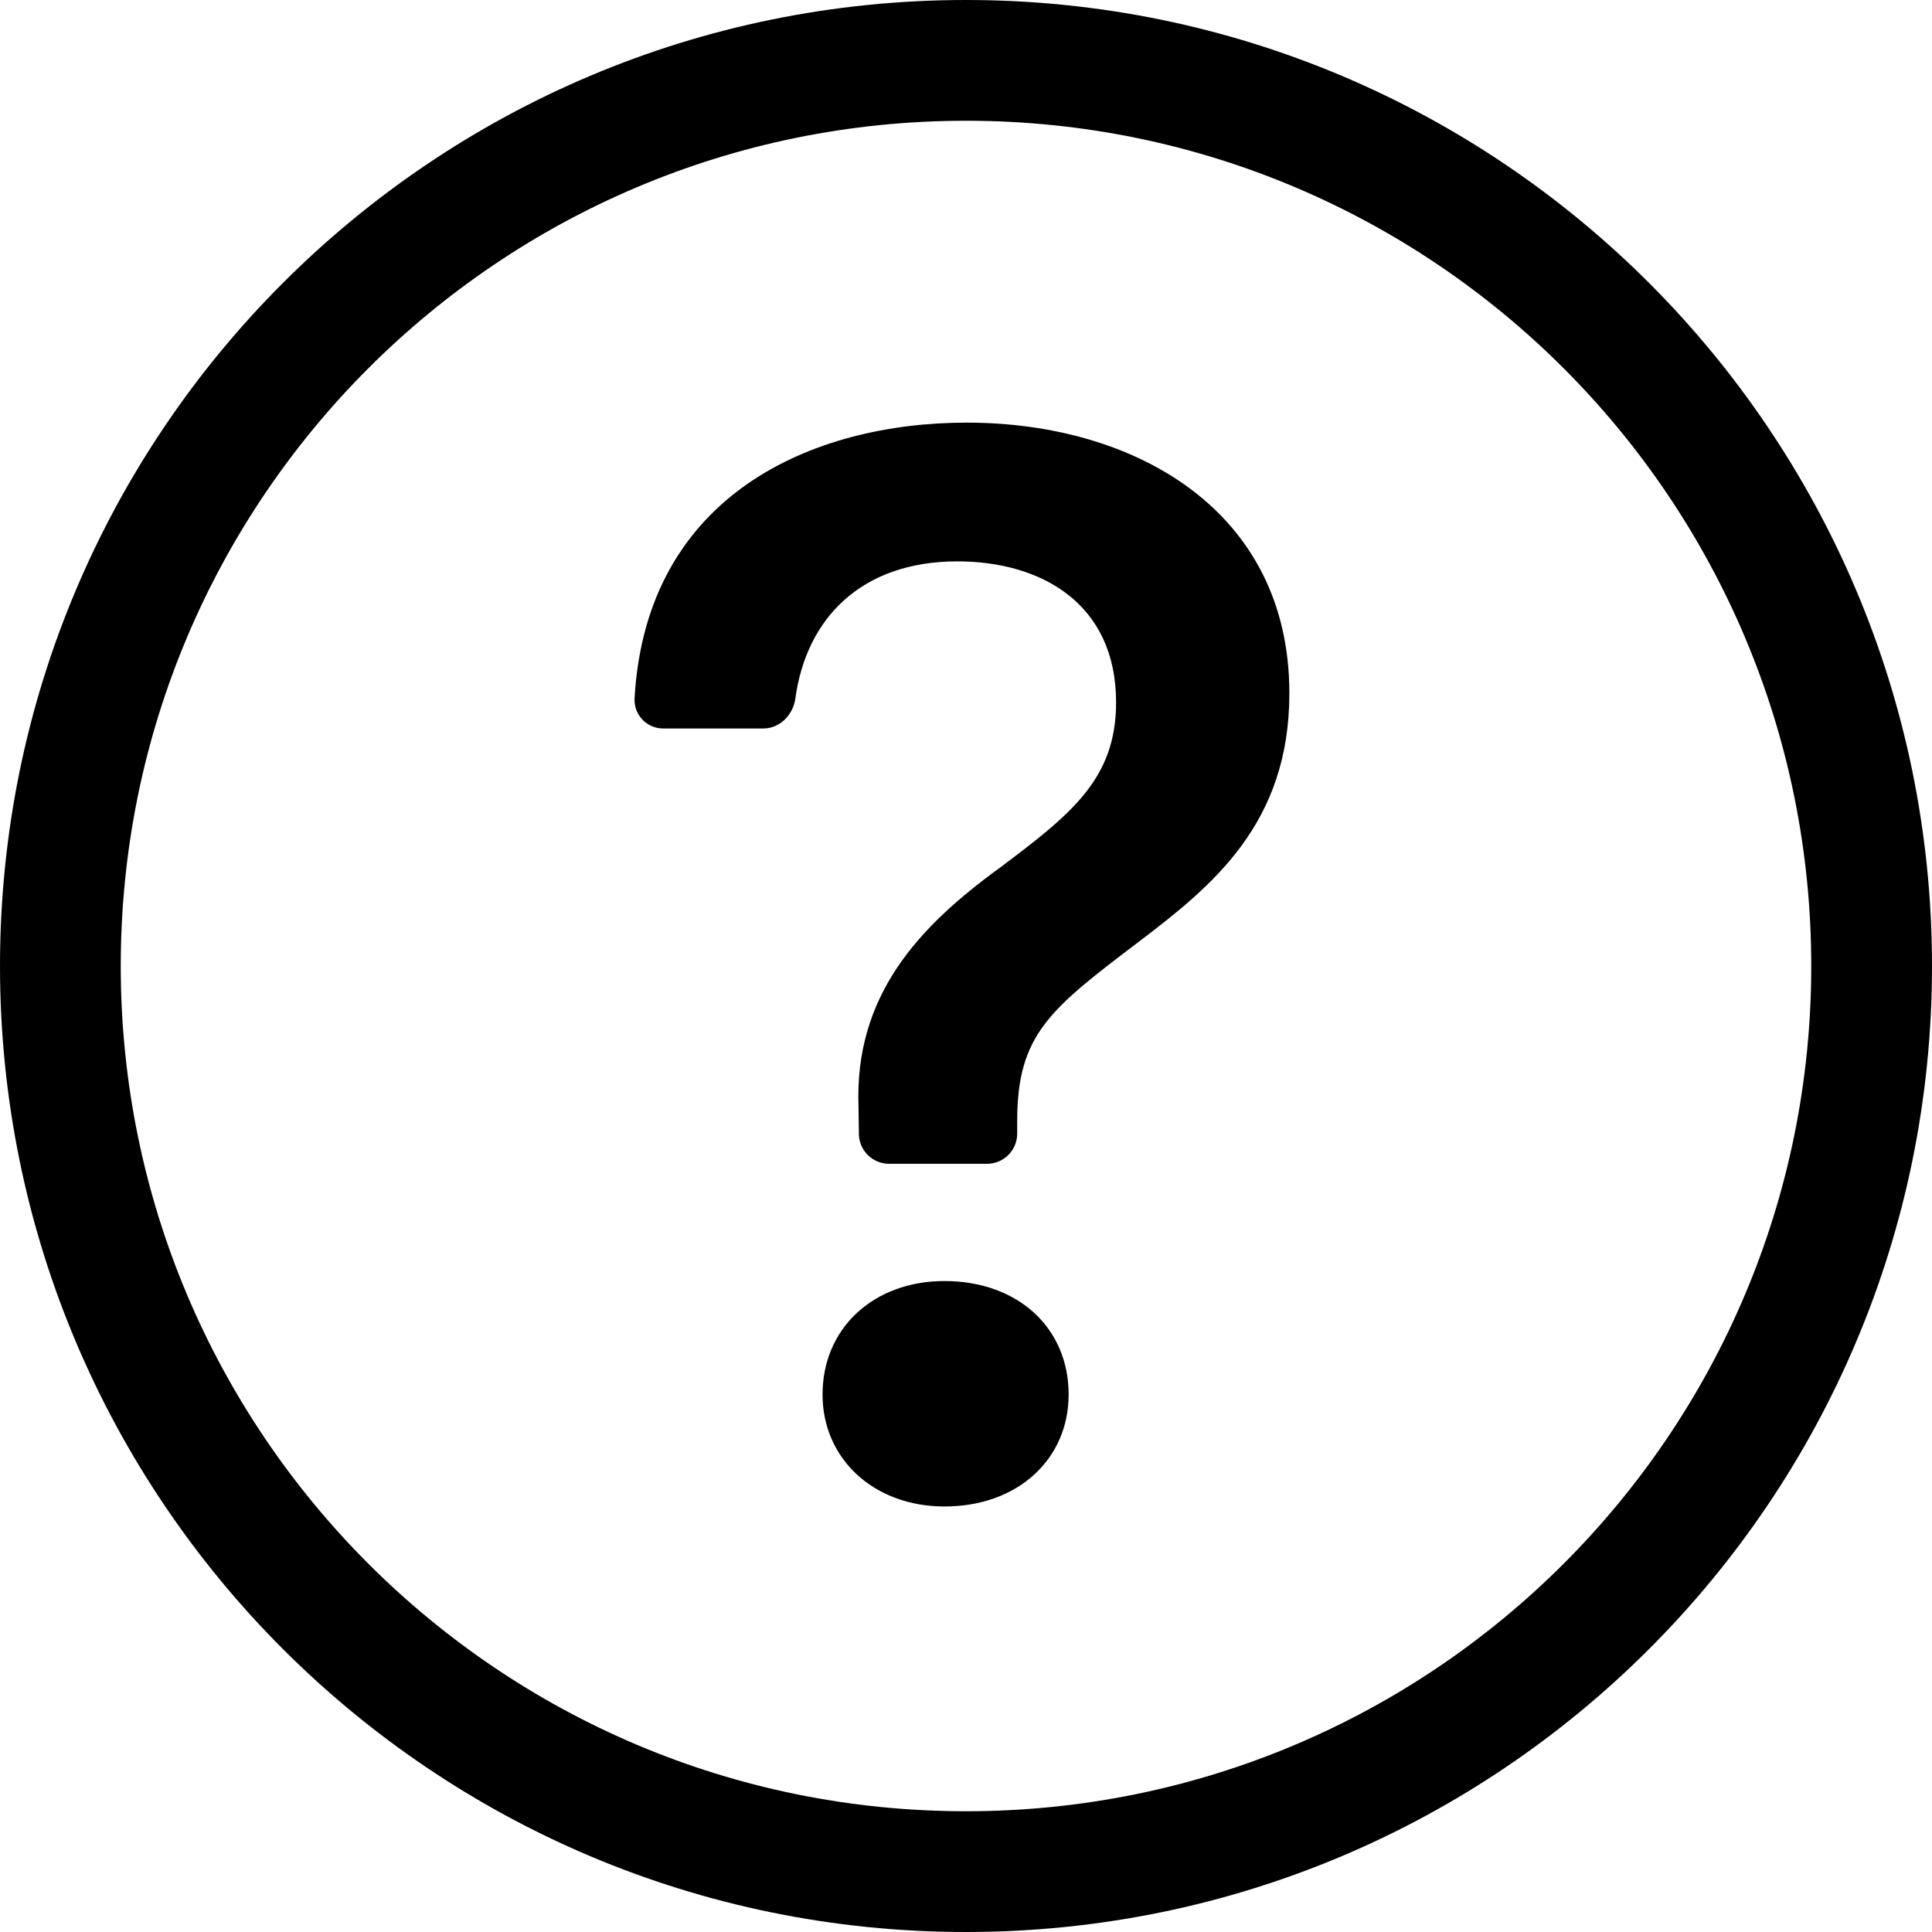
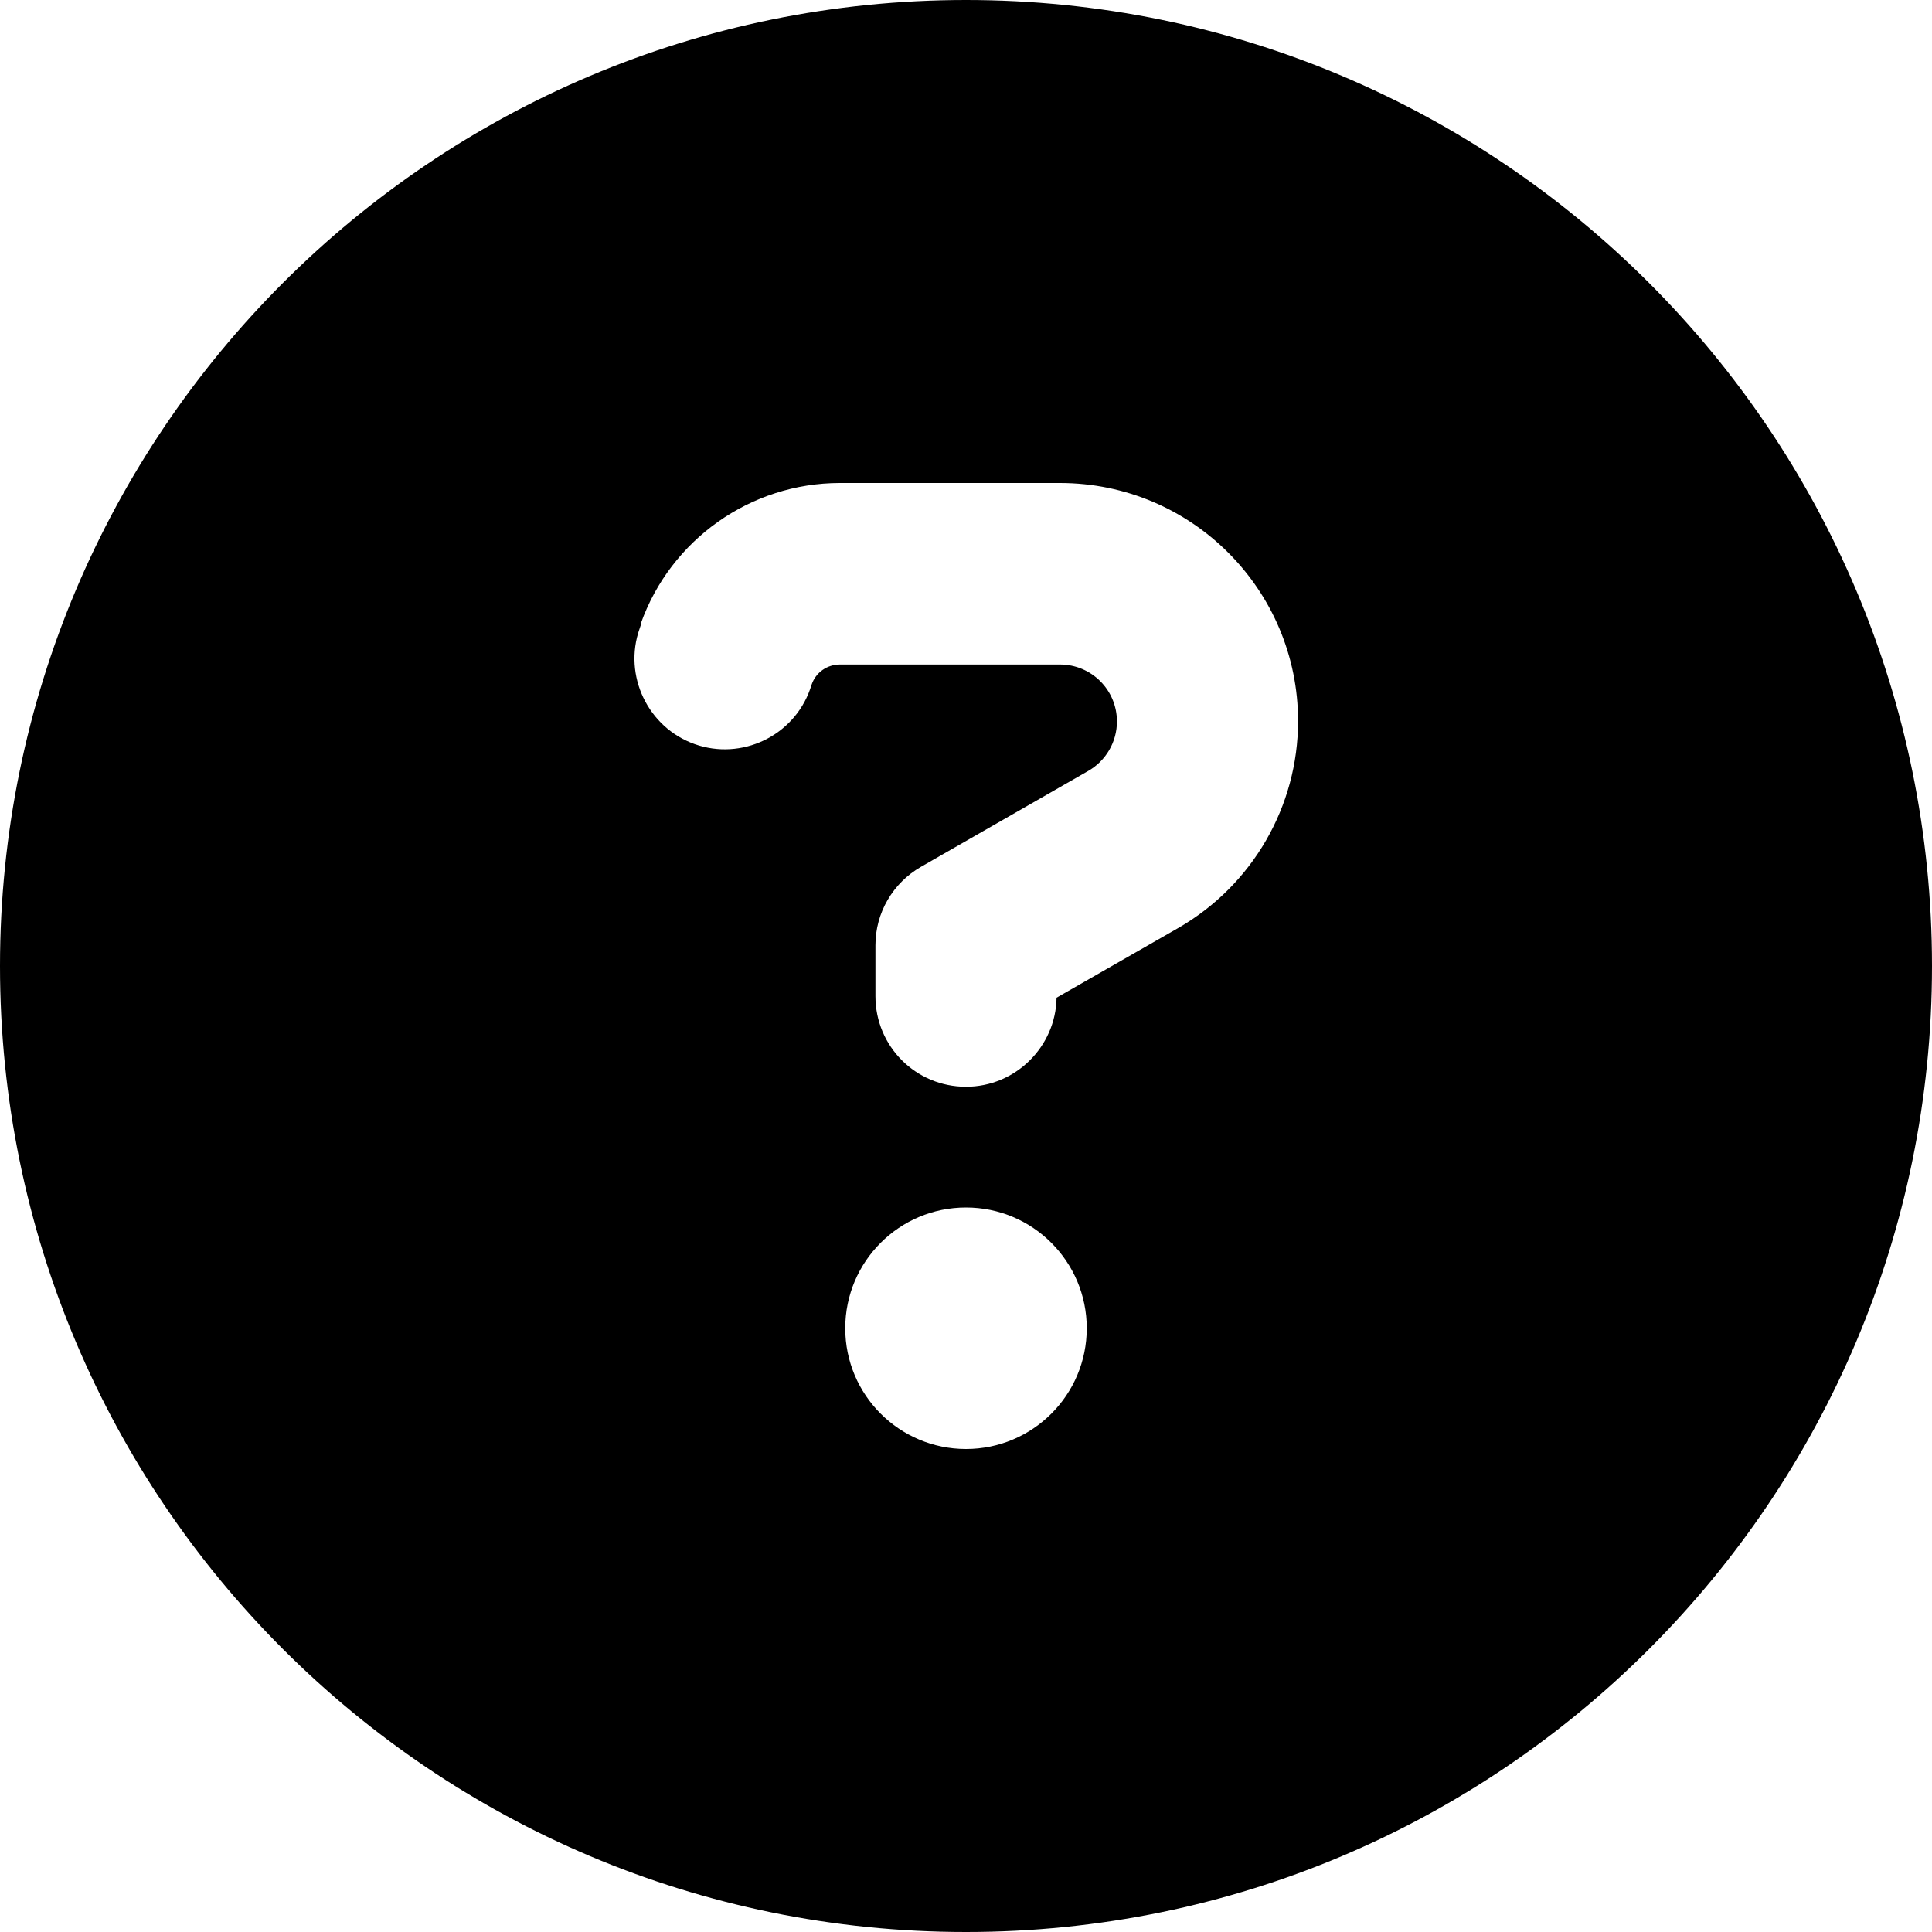
- <svg xmlns="http://www.w3.org/2000/svg" style="width:1em; height:1em; vertical-align: -.125em;" fill="currentColor" class="bi bi-question-circle" viewBox="0 0 16 16">
-   <path d="M8 15A7 7 0 1 1 8 1a7 7 0 0 1 0 14m0 1A8 8 0 1 0 8 0a8 8 0 0 0 0 16" />
-   <path d="M5.255 5.786a.237.237 0 0 0 .241.247h.825c.138 0 .248-.113.266-.25.09-.656.54-1.134 1.342-1.134.686 0 1.314.343 1.314 1.168 0 .635-.374.927-.965 1.371-.673.489-1.206 1.06-1.168 1.987l.003.217a.25.25 0 0 0 .25.246h.811a.25.25 0 0 0 .25-.25v-.105c0-.718.273-.927 1.01-1.486.609-.463 1.244-.977 1.244-2.056 0-1.511-1.276-2.241-2.673-2.241-1.267 0-2.655.59-2.75 2.286m1.557 5.763c0 .533.425.927 1.01.927.609 0 1.028-.394 1.028-.927 0-.552-.42-.94-1.029-.94-.584 0-1.009.388-1.009.94" />
+ <svg xmlns="http://www.w3.org/2000/svg" viewBox="0 0 512 512" fill="currentColor" style="width:1em; height:1em; vertical-align: -.125em;">
+   <path d="M256 512A256 256 0 1 0 256 0a256 256 0 1 0 0 512zM169.8 165.3c7.9-22.3 29.1-37.3 52.8-37.3h58.3c34.9 0 63.1 28.3 63.1 63.1c0 22.6-12.1 43.5-31.7 54.8L280 264.4c-.2 13-10.9 23.6-24 23.6c-13.3 0-24-10.7-24-24V250.5c0-8.6 4.6-16.5 12.1-20.8l44.3-25.4c4.7-2.7 7.6-7.7 7.6-13.1c0-8.4-6.8-15.1-15.1-15.1H222.6c-3.4 0-6.4 2.1-7.5 5.3l-.4 1.2c-4.4 12.5-18.2 19-30.6 14.6s-19-18.2-14.6-30.6l.4-1.2zM224 352a32 32 0 1 1 64 0 32 32 0 1 1 -64 0z" />
</svg>
